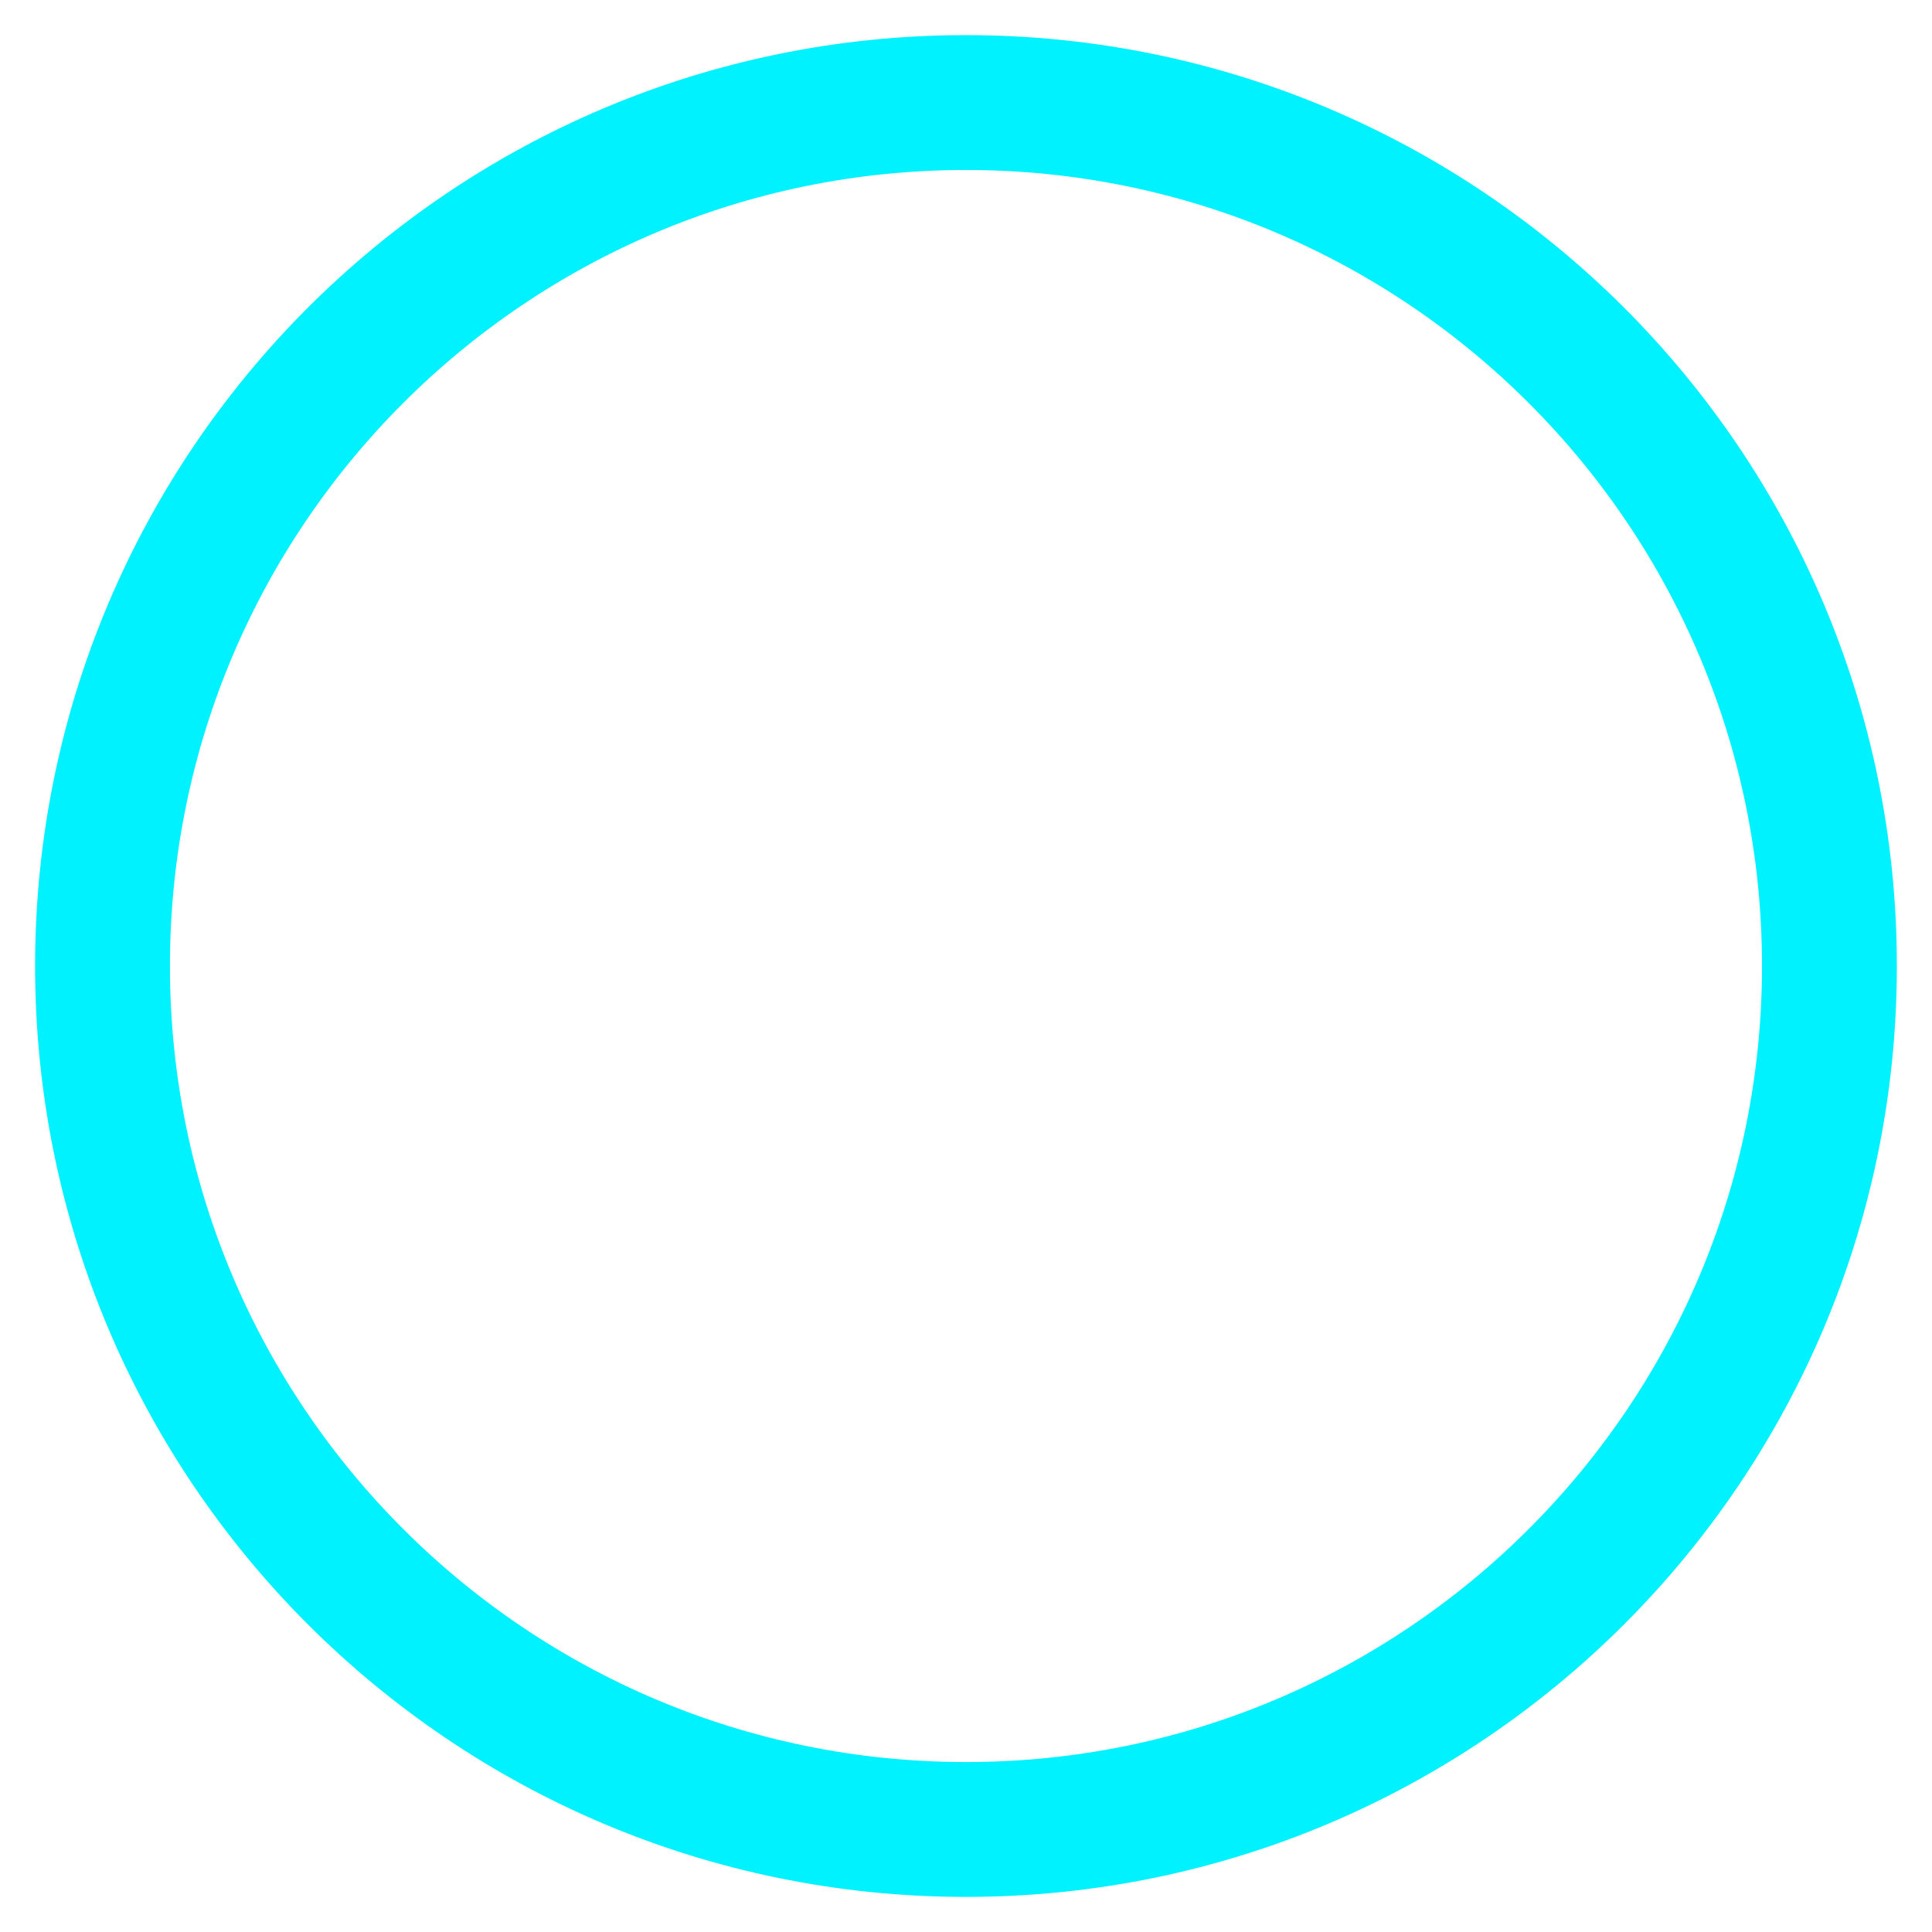
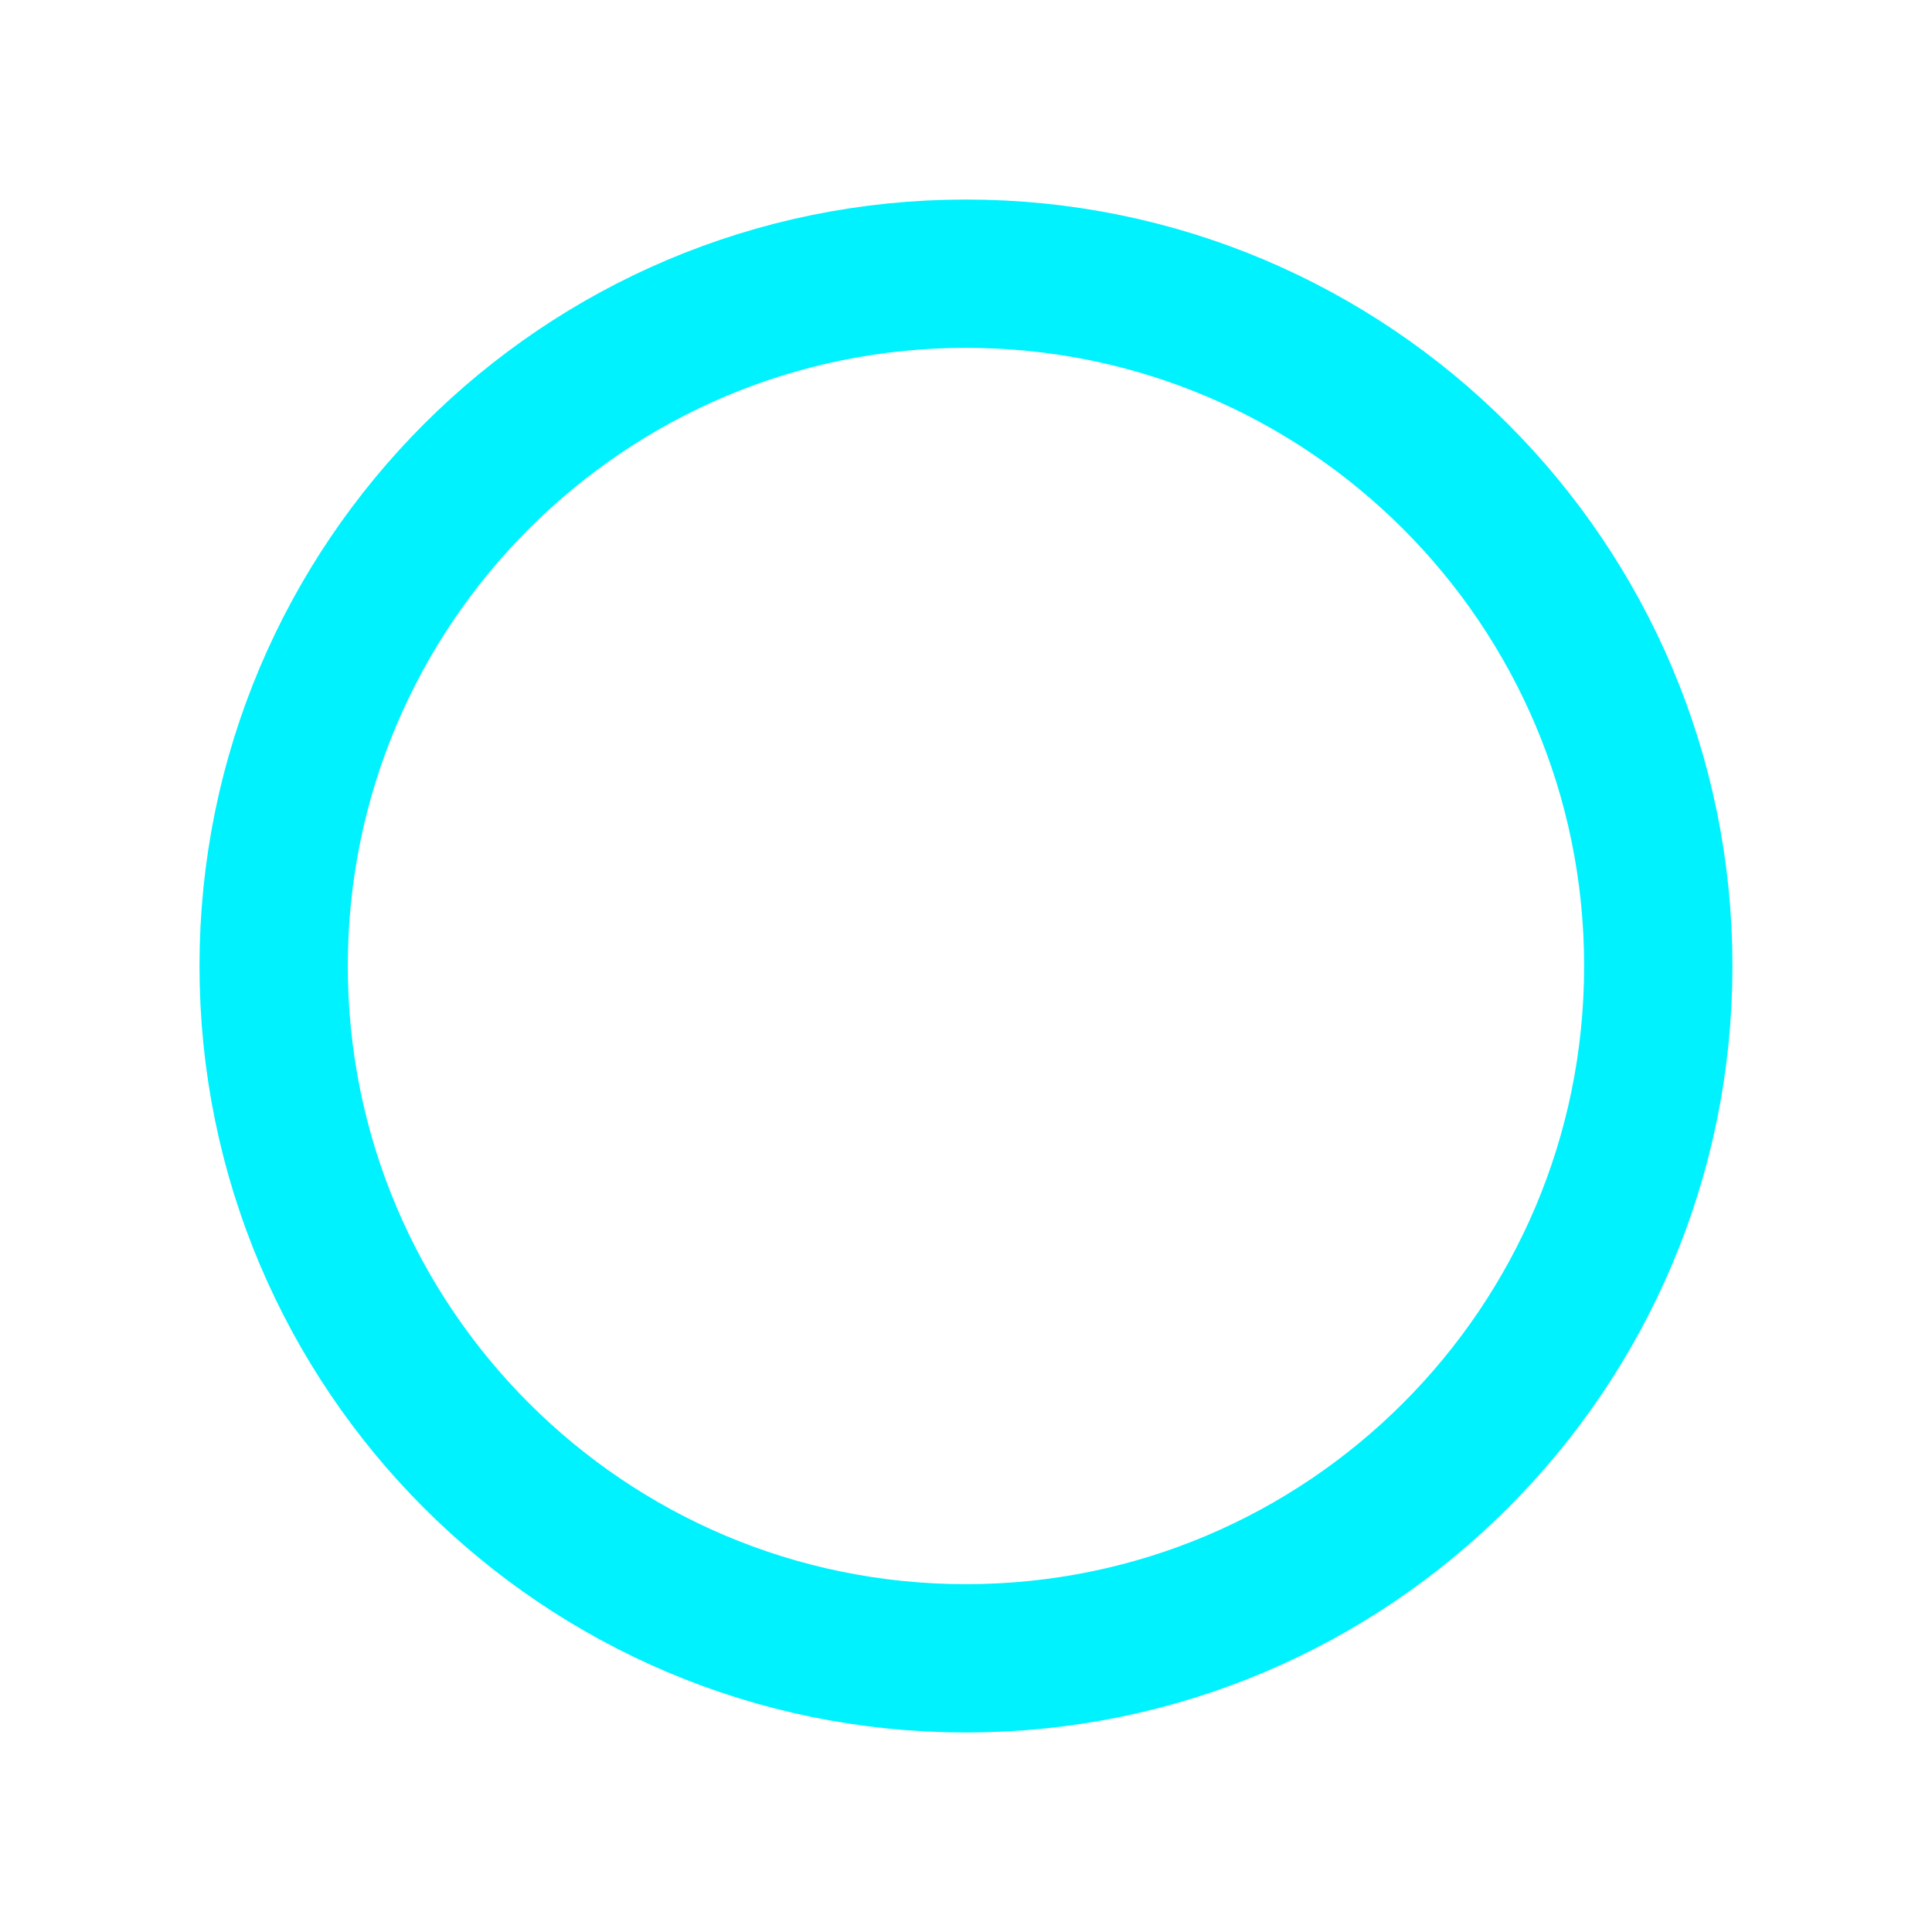
<svg xmlns="http://www.w3.org/2000/svg" width="128" height="128" viewBox="0 0 33.867 33.867" version="1.1" id="svg8">
  <defs id="defs2" />
  <g id="layer1" transform="translate(0,-263.1333)">
-     <circle style="fill:none;fill-opacity:1;fill-rule:nonzero;stroke:#00F2FF;stroke-width:2.364;stroke-linecap:round;stroke-linejoin:round;stroke-miterlimit:4;stroke-dasharray:none;stroke-dashoffset:0;stroke-opacity:1;paint-order:markers stroke fill" id="path2491" cx="16.933" cy="280.067" r="15.136" />
+     <circle style="fill:none;fill-opacity:1;fill-rule:nonzero;stroke:#00F2FF;stroke-width:2.6;stroke-linecap:round;stroke-linejoin:round;stroke-miterlimit:4;stroke-dasharray:none;stroke-dashoffset:0;stroke-opacity:1;paint-order:markers stroke fill" id="path2491" cx="16.933" cy="280.067" r="12.136" />
  </g>
</svg>
